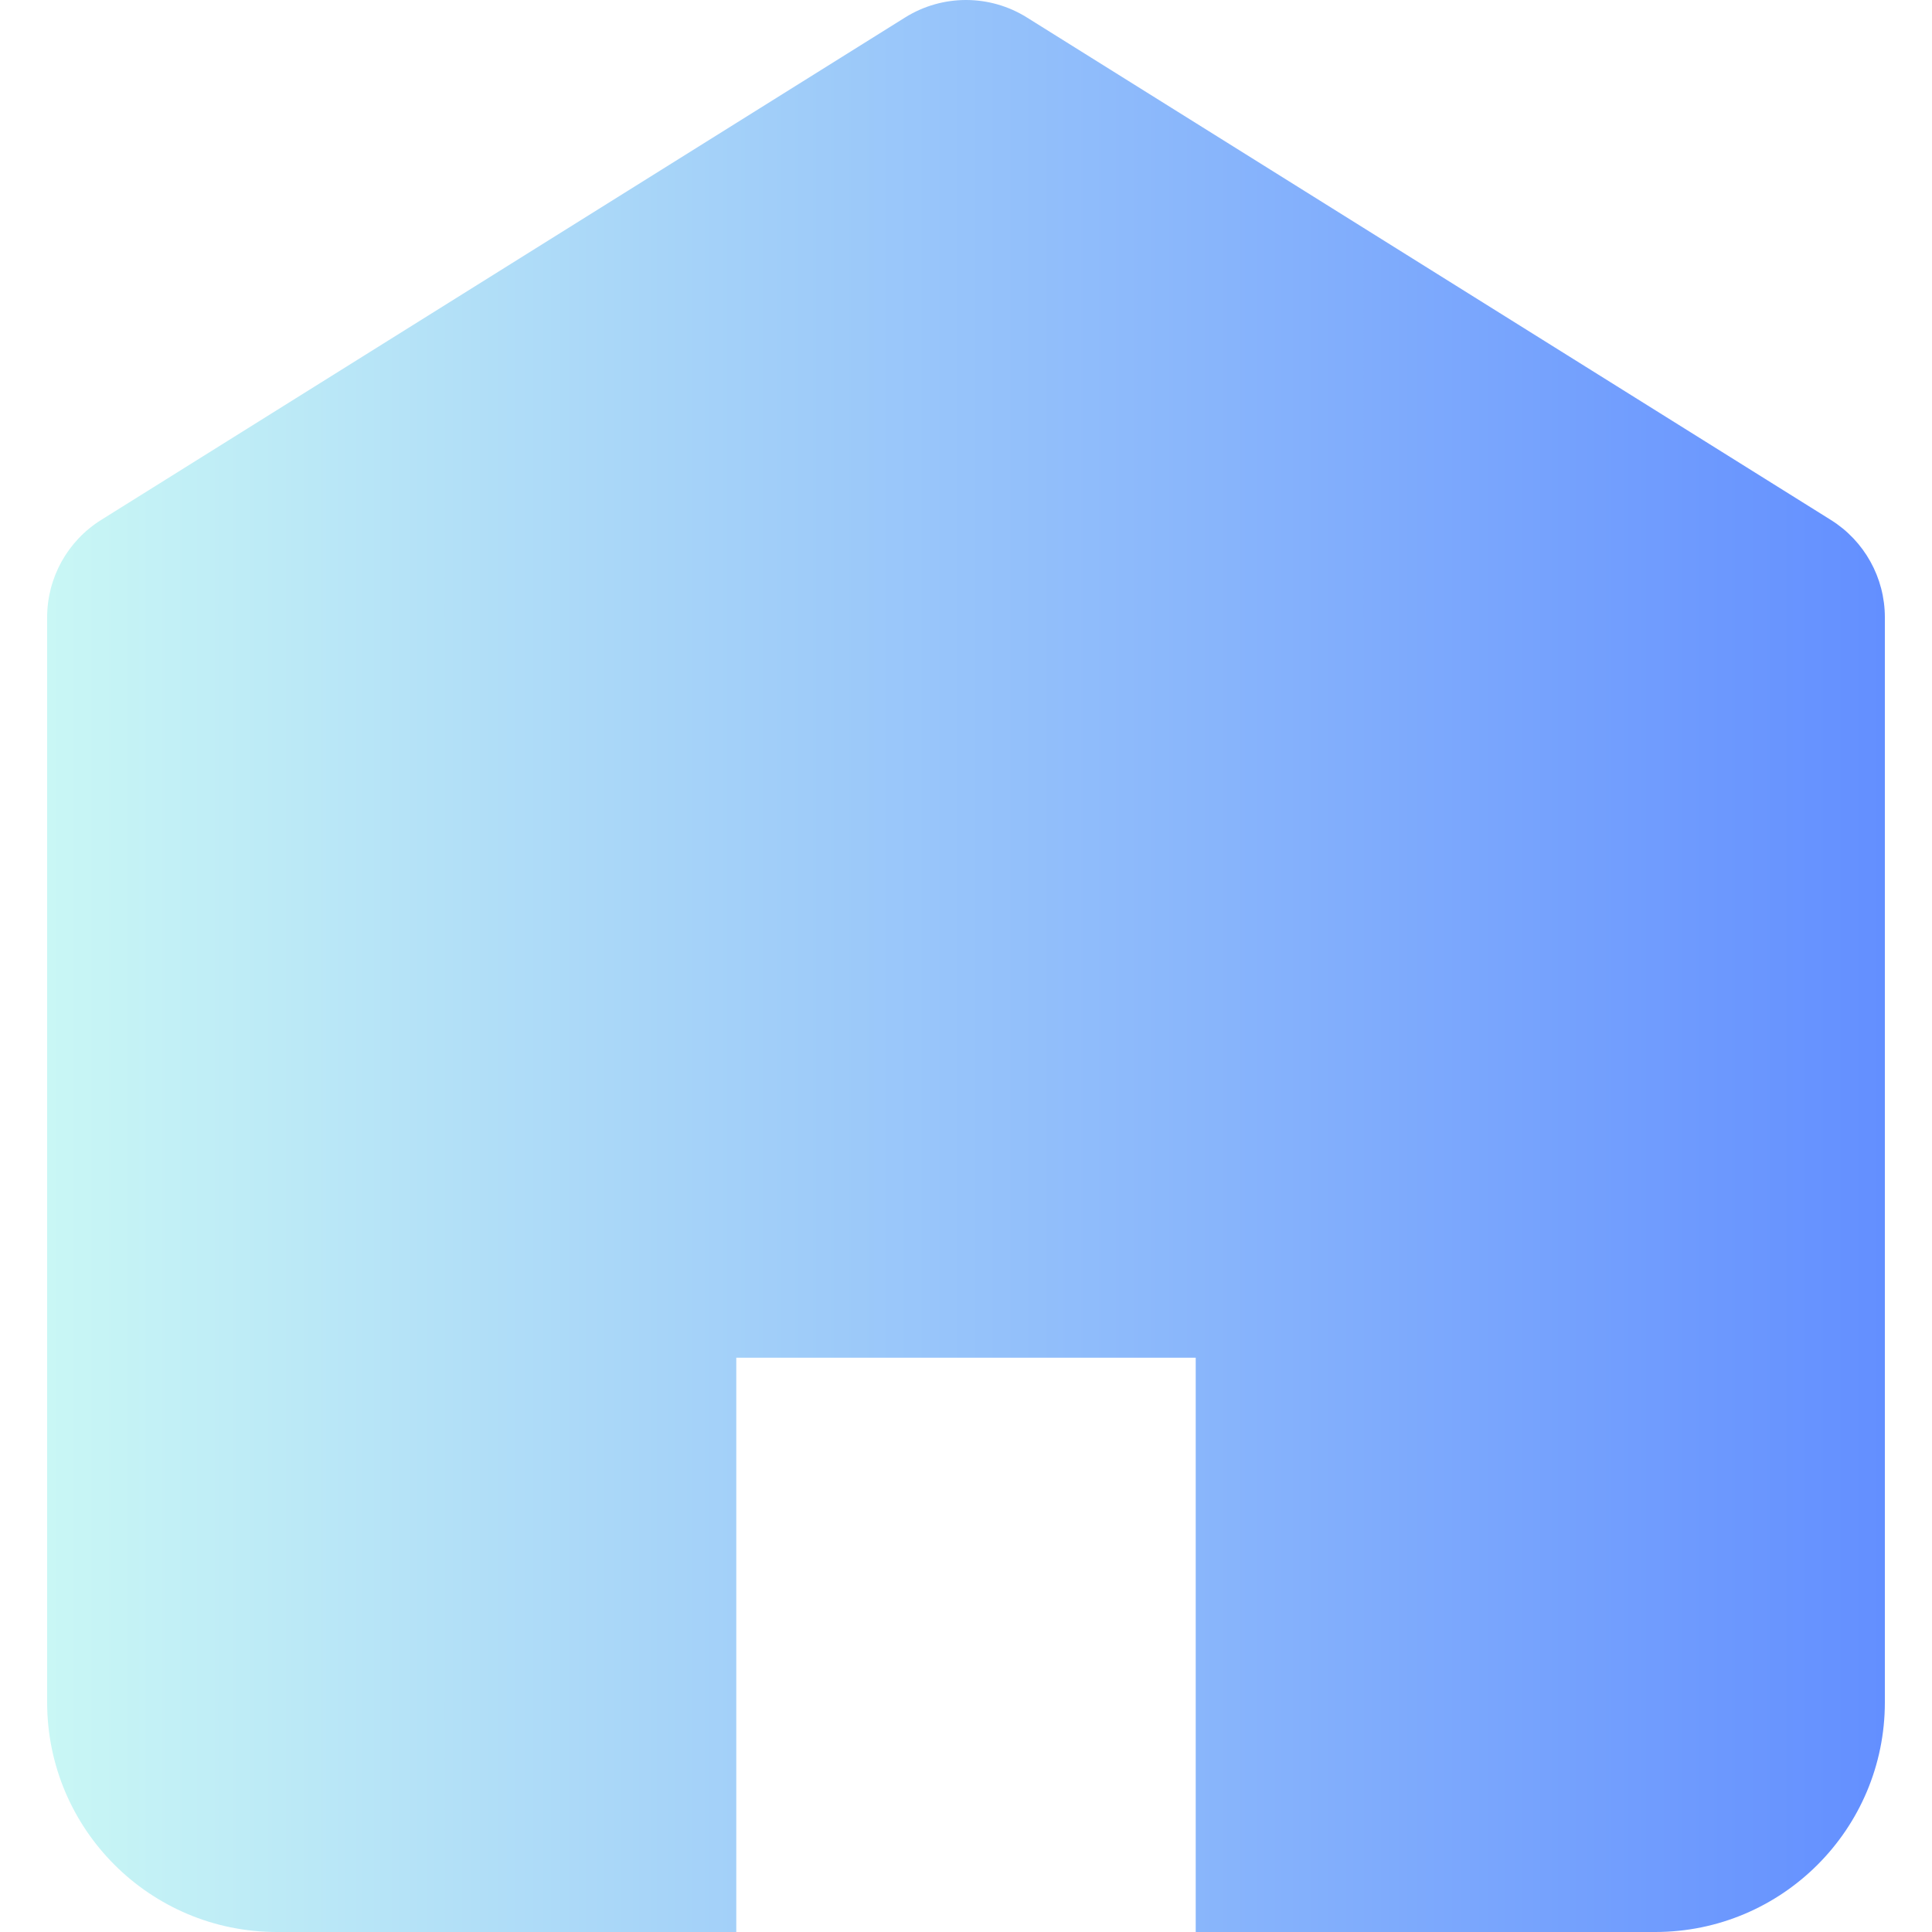
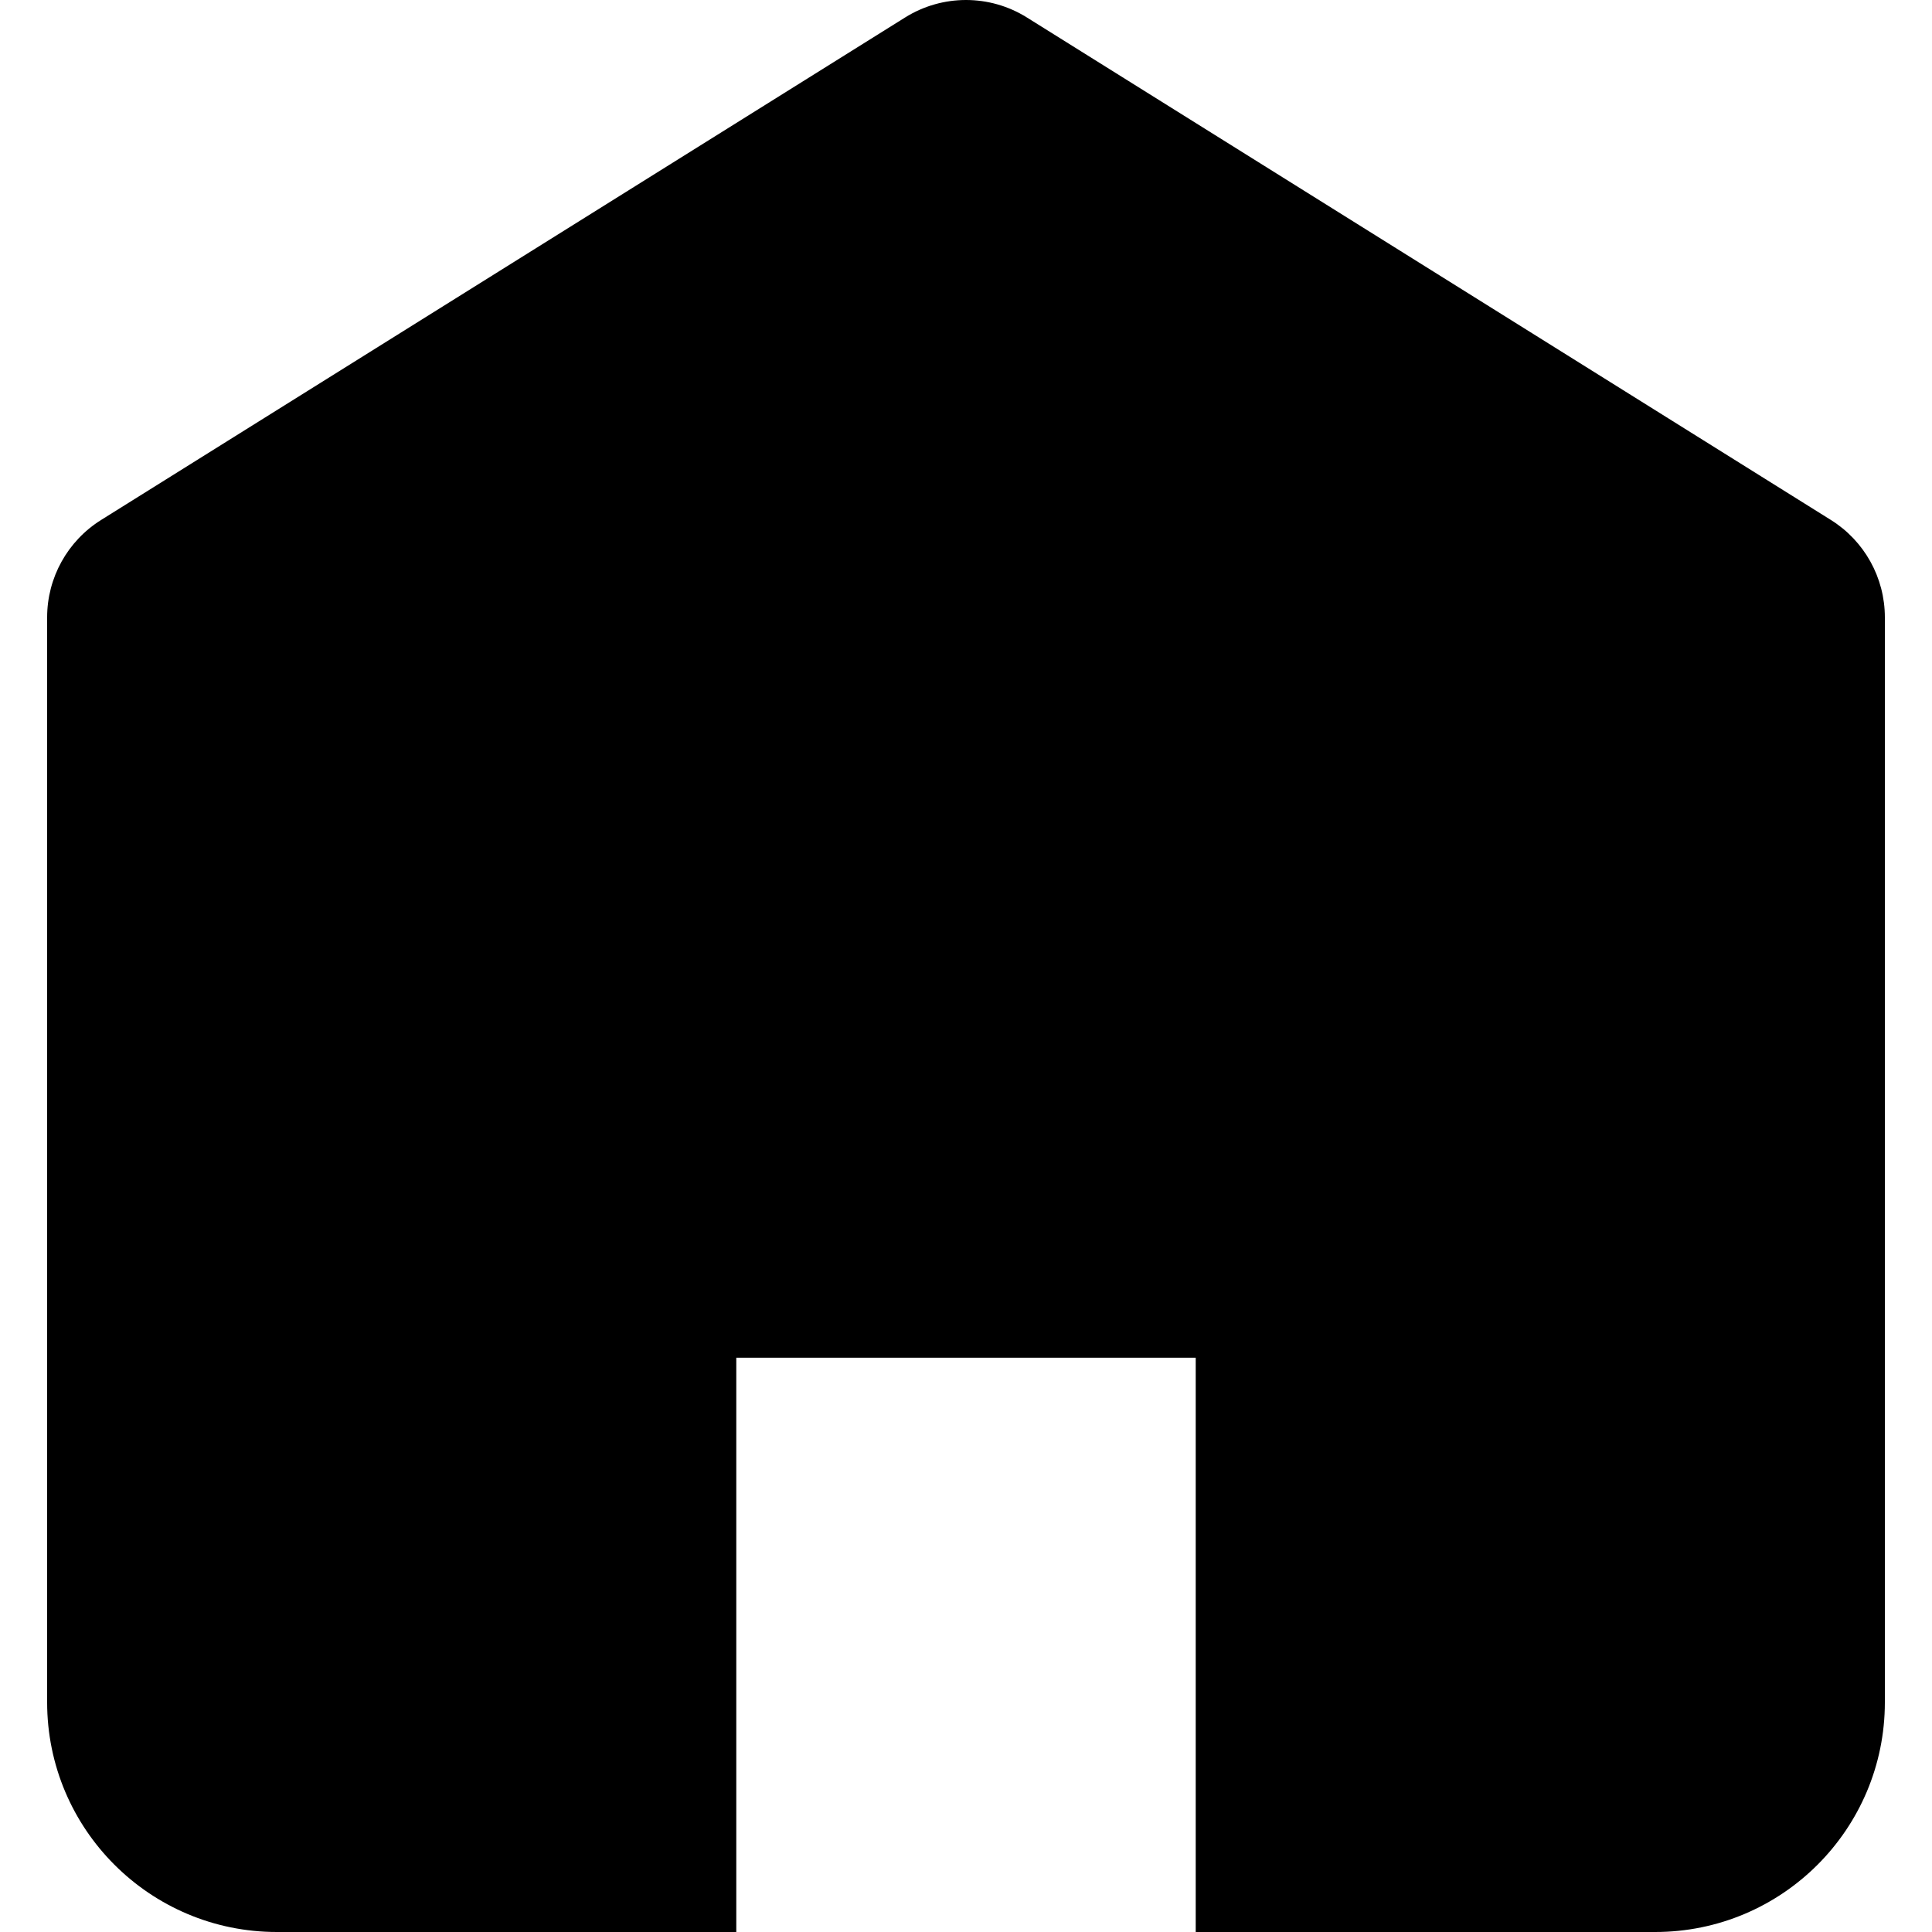
- <svg xmlns="http://www.w3.org/2000/svg" enable-background="new 0 0 512 512" viewBox="0 0 512 512" width="256" height="256">
+ <svg xmlns="http://www.w3.org/2000/svg" enableBackground="new 0 0 512 512" viewBox="0 0 512 512" width="256" height="256">
  <linearGradient id="a" x1="12.491" x2="499.509" y1="255" y2="255" gradientTransform="matrix(1 0 0 -1 0 511)" gradientUnits="userSpaceOnUse">
-     <stop offset="0" stop-color="#c9f7f5" class="stopColorc9f7f5 svgShape" />
-     <stop offset="1" stop-color="#638fff" class="stopColor47ebda svgShape" />
+     <stop offset="0" stopColor="#c9f7f5" class="stopColorc9f7f5 svgShape" />
+     <stop offset="1" stopColor="#638fff" class="stopColor47ebda svgShape" />
  </linearGradient>
  <path fill="url(#a)" d="M239.868,4.627L26.797,137.796c-8.9,5.562-14.306,15.317-14.306,25.812v287.515   c0,33.621,27.256,60.877,60.877,60.877h121.754V359.807H256h60.877V512h121.754c33.621,0,60.877-27.256,60.877-60.877V163.607   c0-10.495-5.406-20.249-14.306-25.812L272.132,4.627C262.262-1.542,249.738-1.542,239.868,4.627z" />
</svg>
